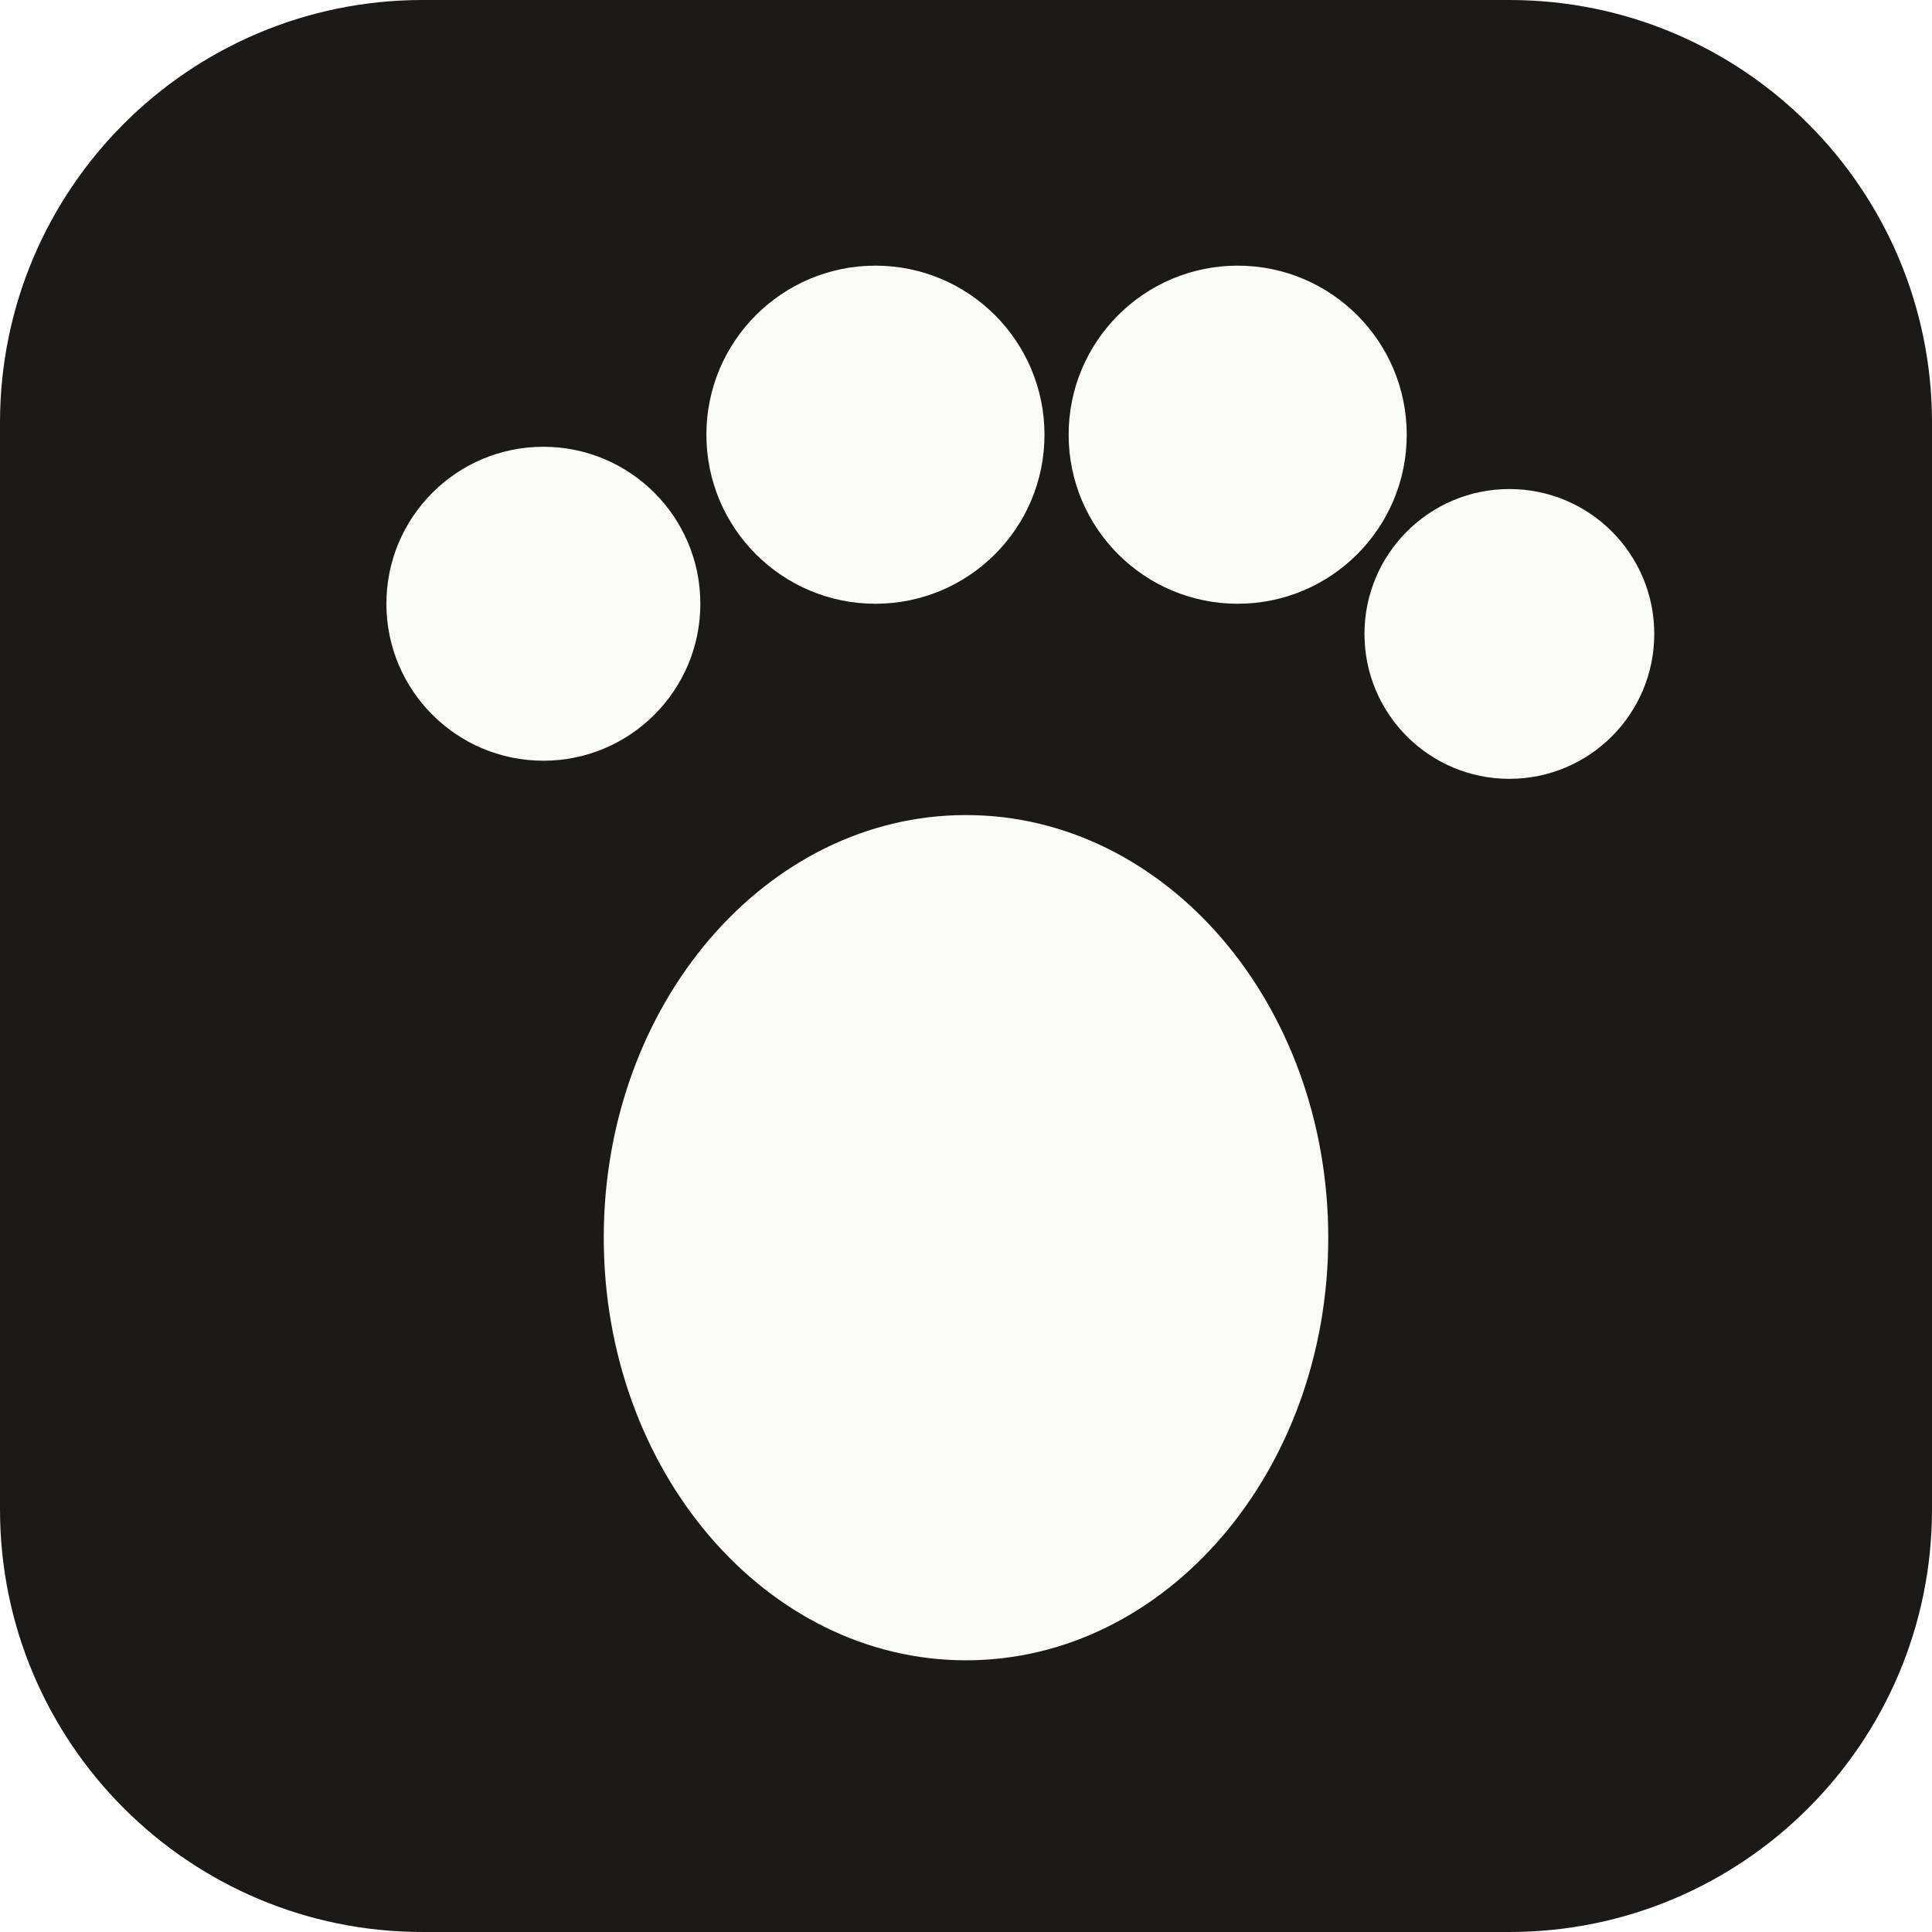
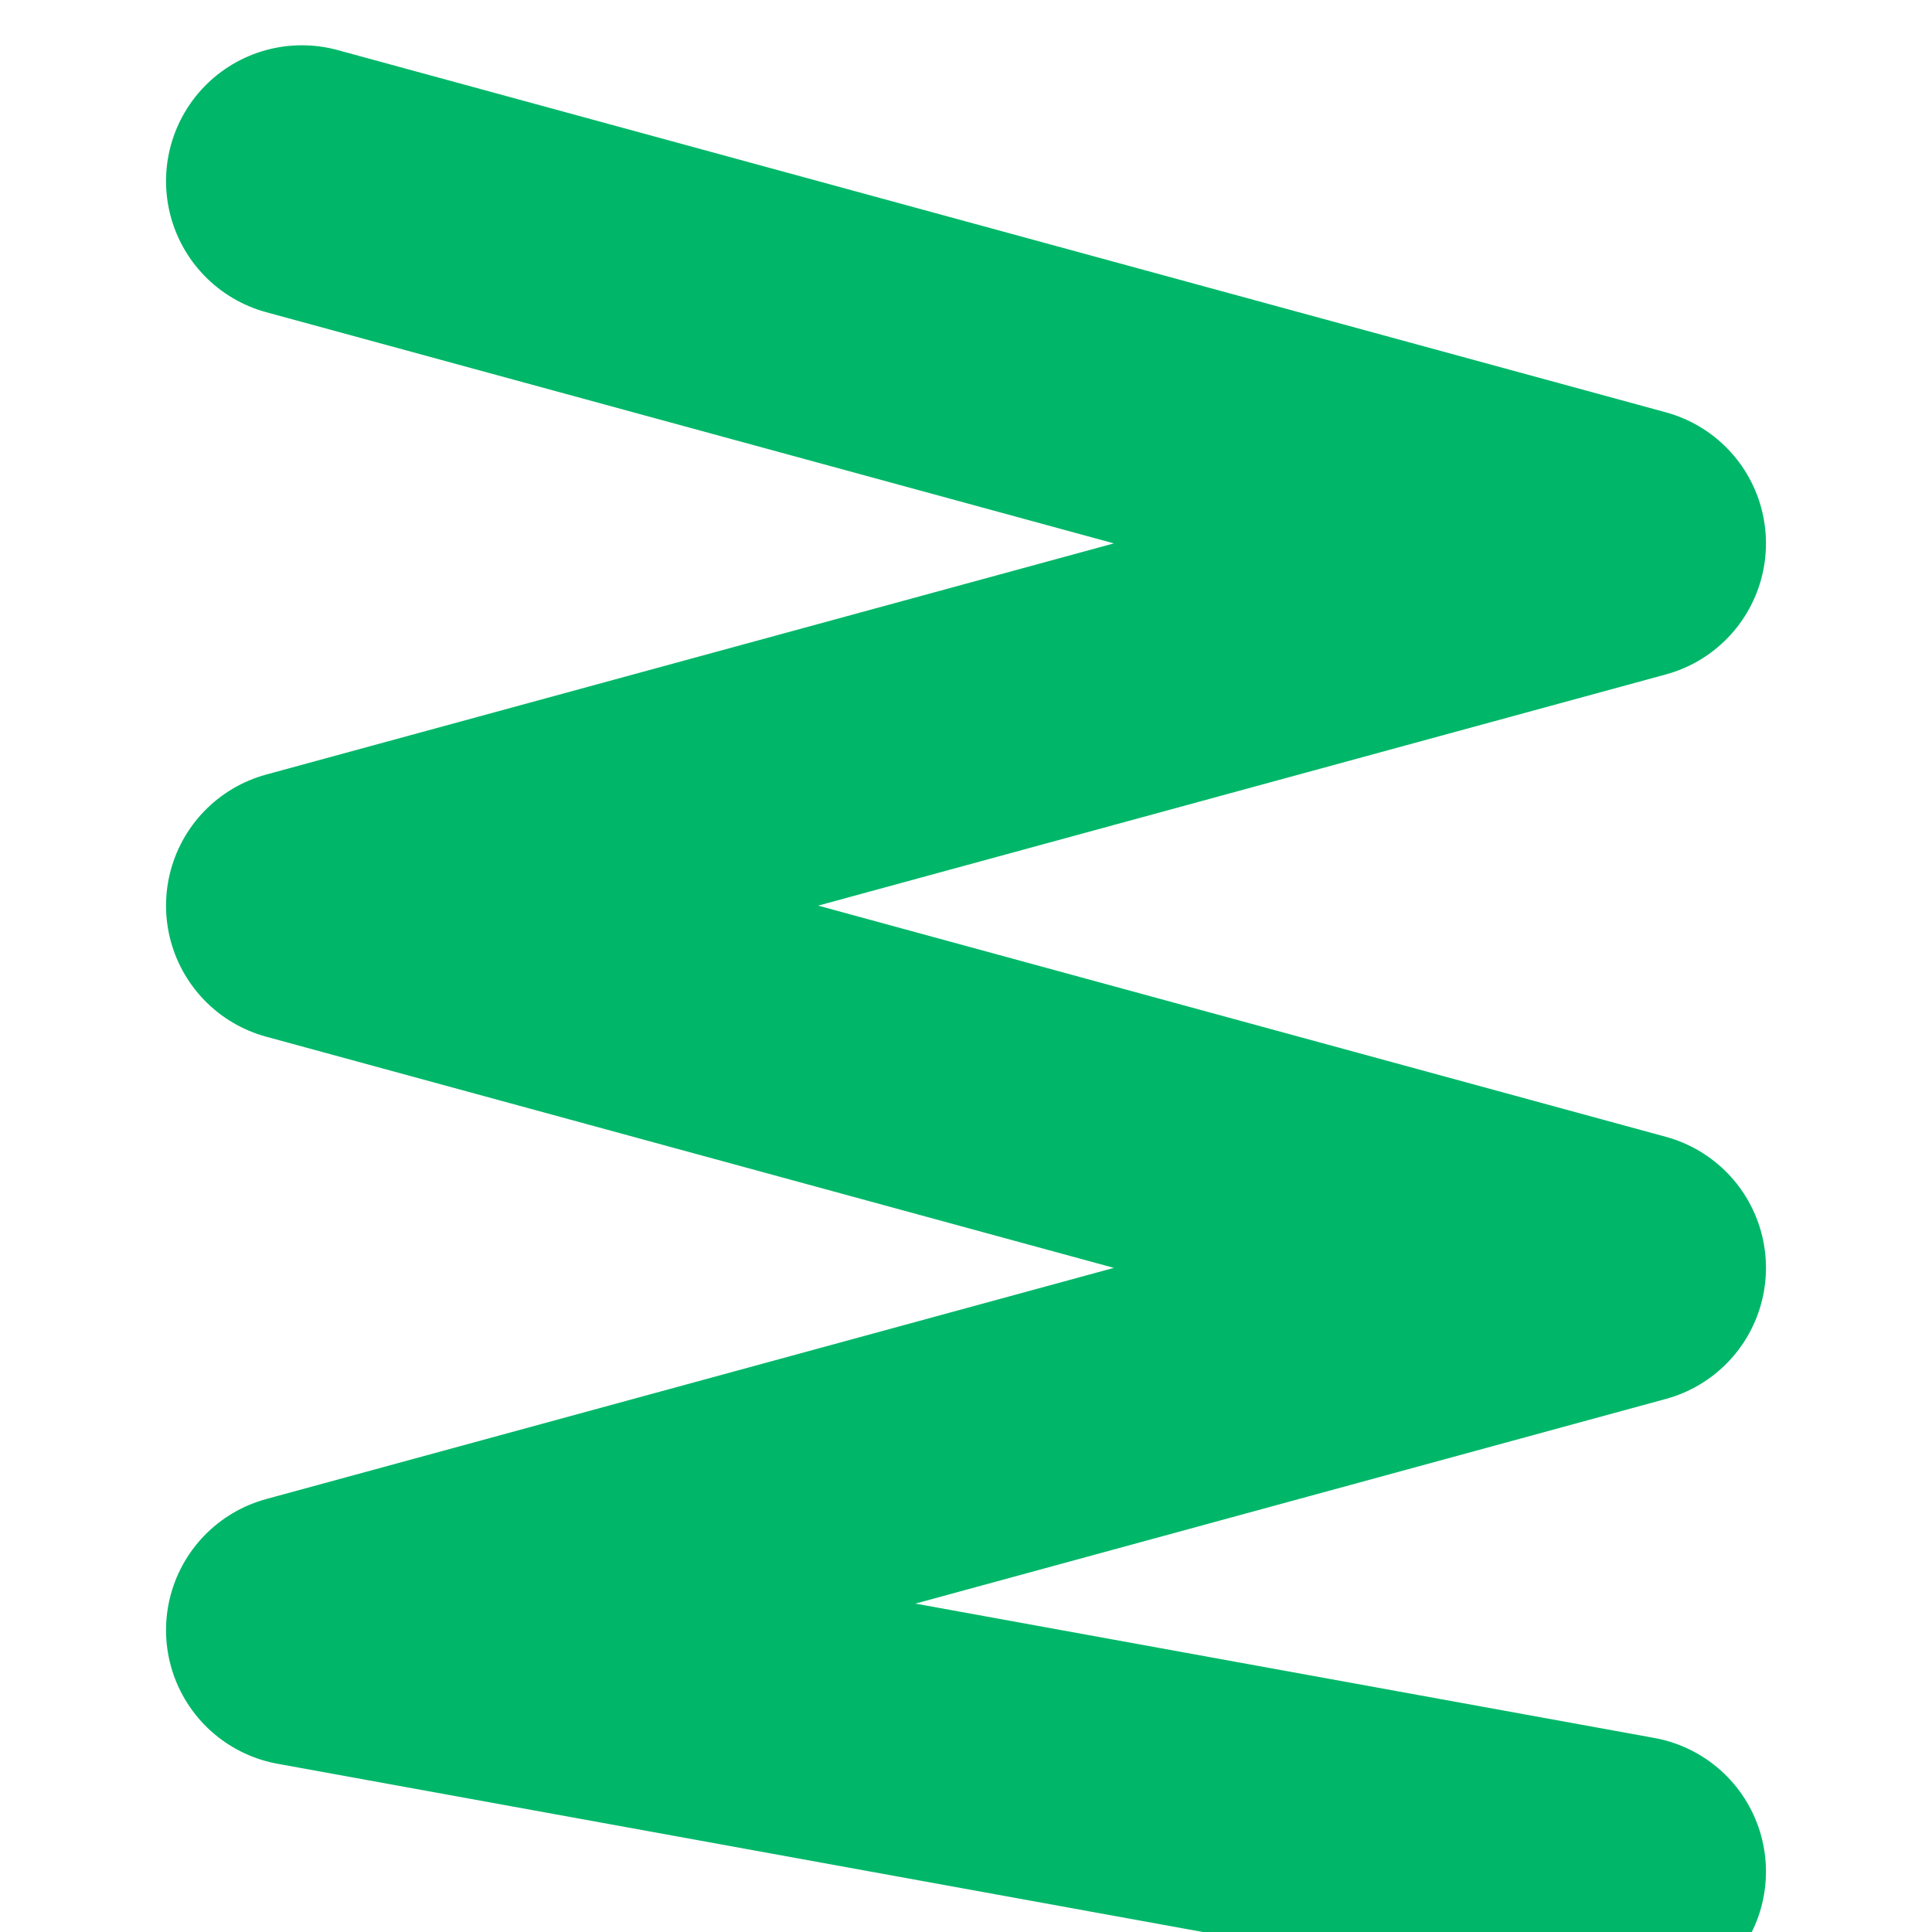
<svg xmlns="http://www.w3.org/2000/svg" viewBox="0 0 32 32">
-   <rect width="32" height="32" rx="7" fill="#1c1917" />
-   <ellipse cx="16" cy="20.5" rx="6" ry="7" fill="#fafaf9" />
-   <circle cx="9" cy="10" r="2.6" fill="#fafaf9" />
-   <circle cx="14.5" cy="7.2" r="2.8" fill="#fafaf9" />
-   <circle cx="20.5" cy="7.2" r="2.8" fill="#fafaf9" />
-   <circle cx="25" cy="10.5" r="2.4" fill="#fafaf9" />
+   <path fill="none" stroke="#00b769" stroke-width="4.5" stroke-linecap="round" stroke-linejoin="round" d="M5 3 L27 9 L5 15 L27 21 L5 27 L27 31" />
</svg>
